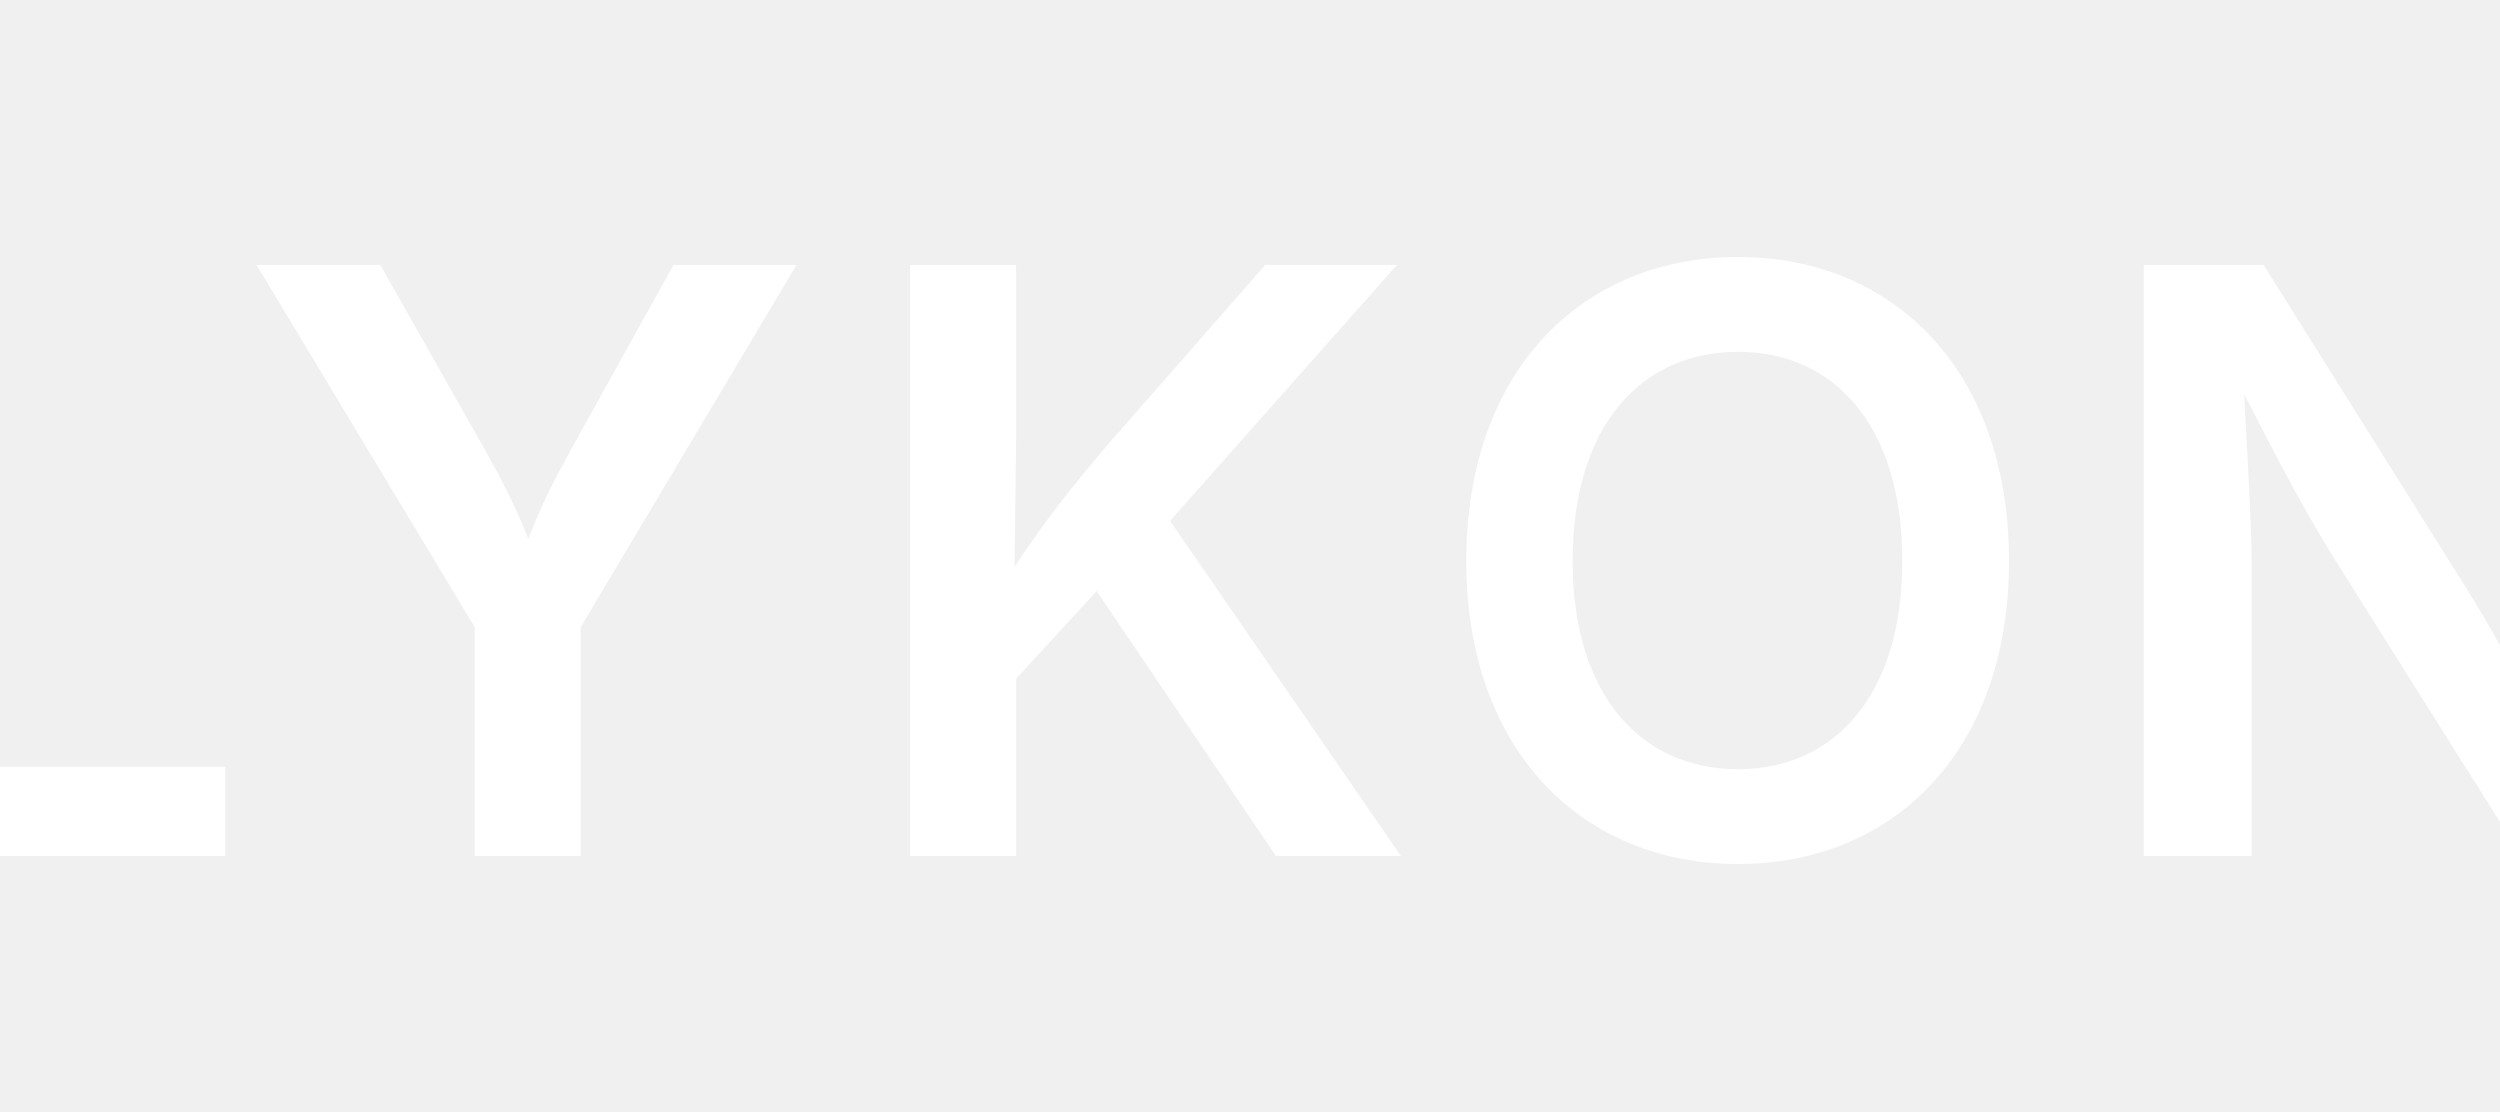
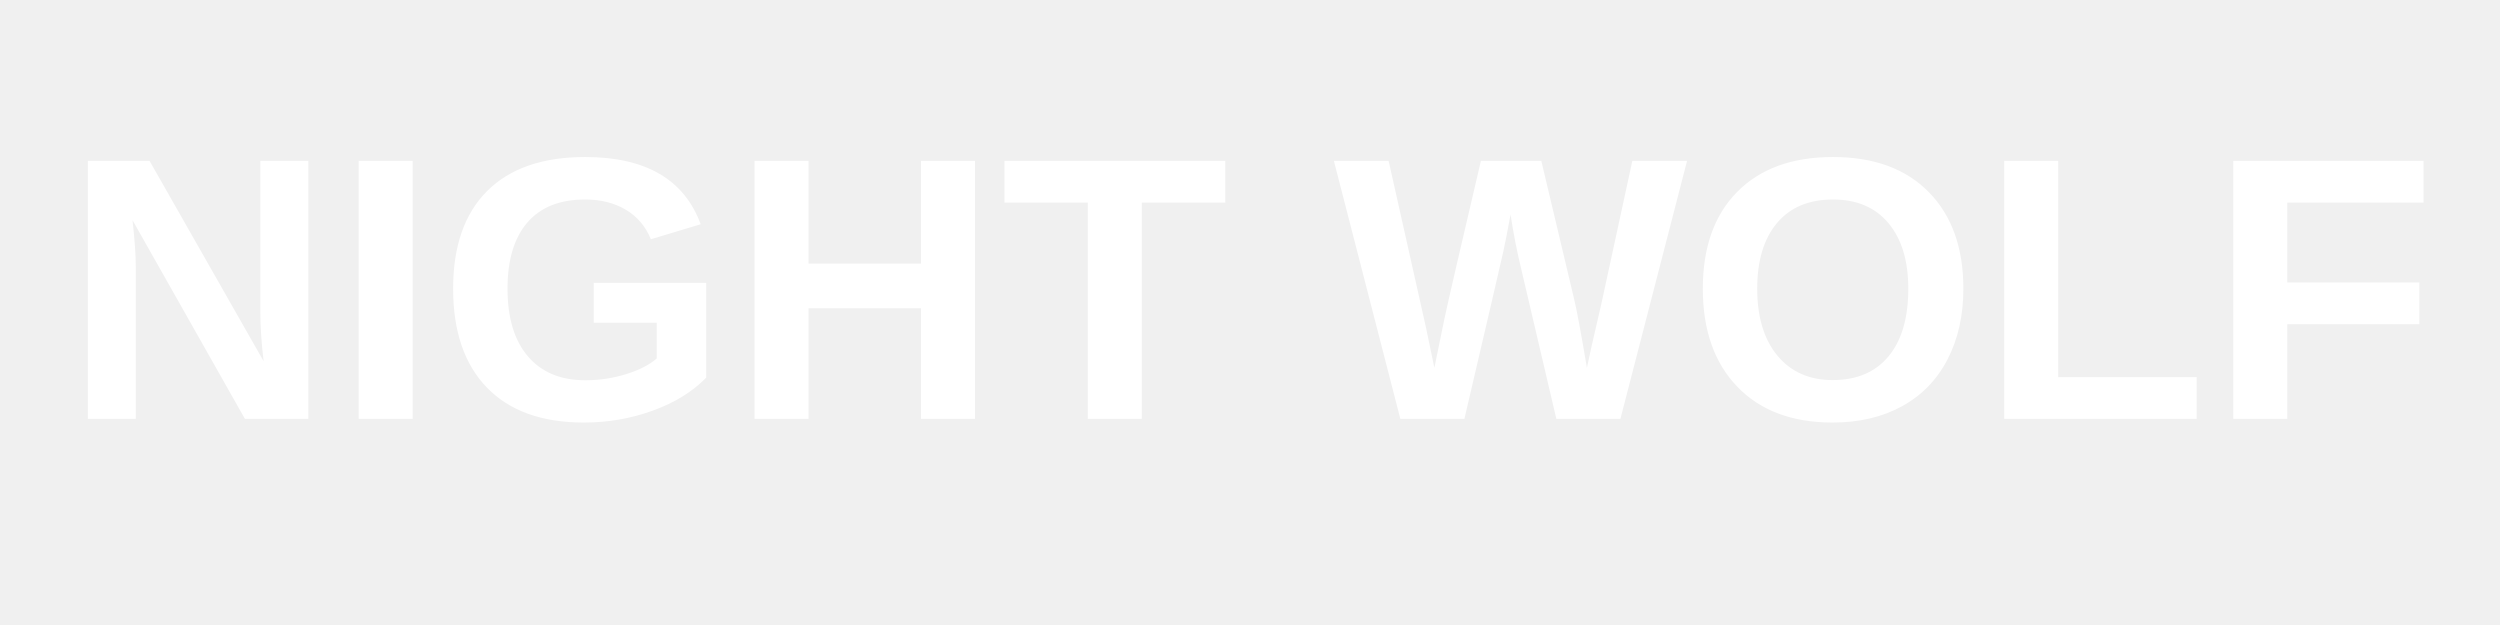
- <svg xmlns="http://www.w3.org/2000/svg" width="1800" height="800" viewBox="0 0 1600 500">
-   <rect width="100%" height="100%" fill="none" />
-   <text x="50%" y="50%" text-anchor="middle" dominant-baseline="middle" fill="#FFFFFF" font-size="520" font-family="Inter, Segoe UI, Arial, Helvetica, sans-serif" font-weight="600" letter-spacing="22">
-     LYKON
+ <svg xmlns="http://www.w3.org/2000/svg" width="800" height="200" viewBox="0 0 800 200">
+   <text x="50%" y="50%" dominant-baseline="middle" text-anchor="middle" font-family="Arial, Helvetica, sans-serif" font-size="120" font-weight="700" fill="#FFFFFF">
+     NIGHT WOLF
  </text>
</svg>
